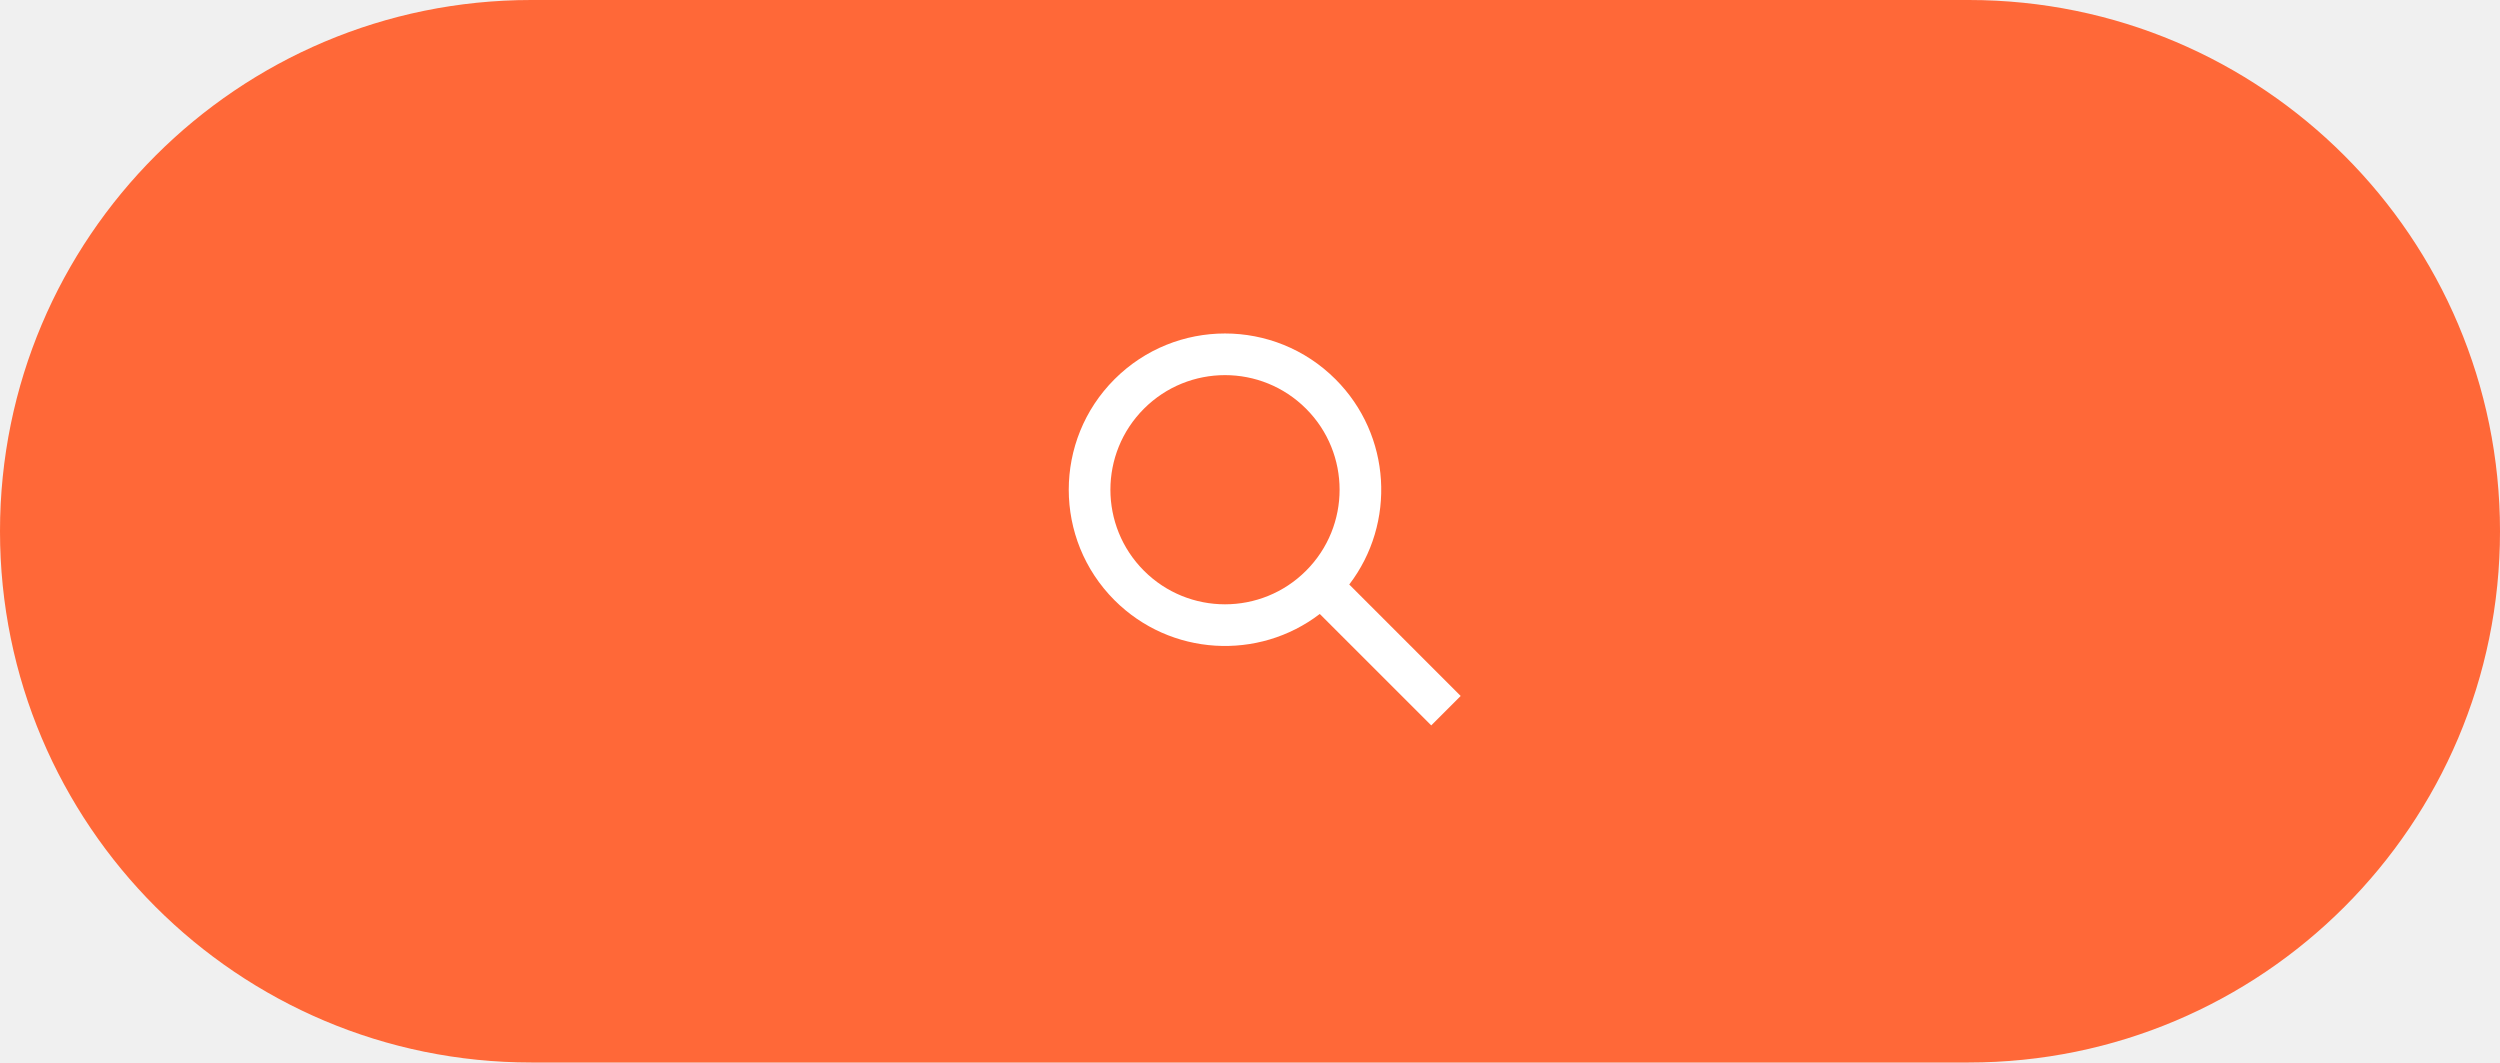
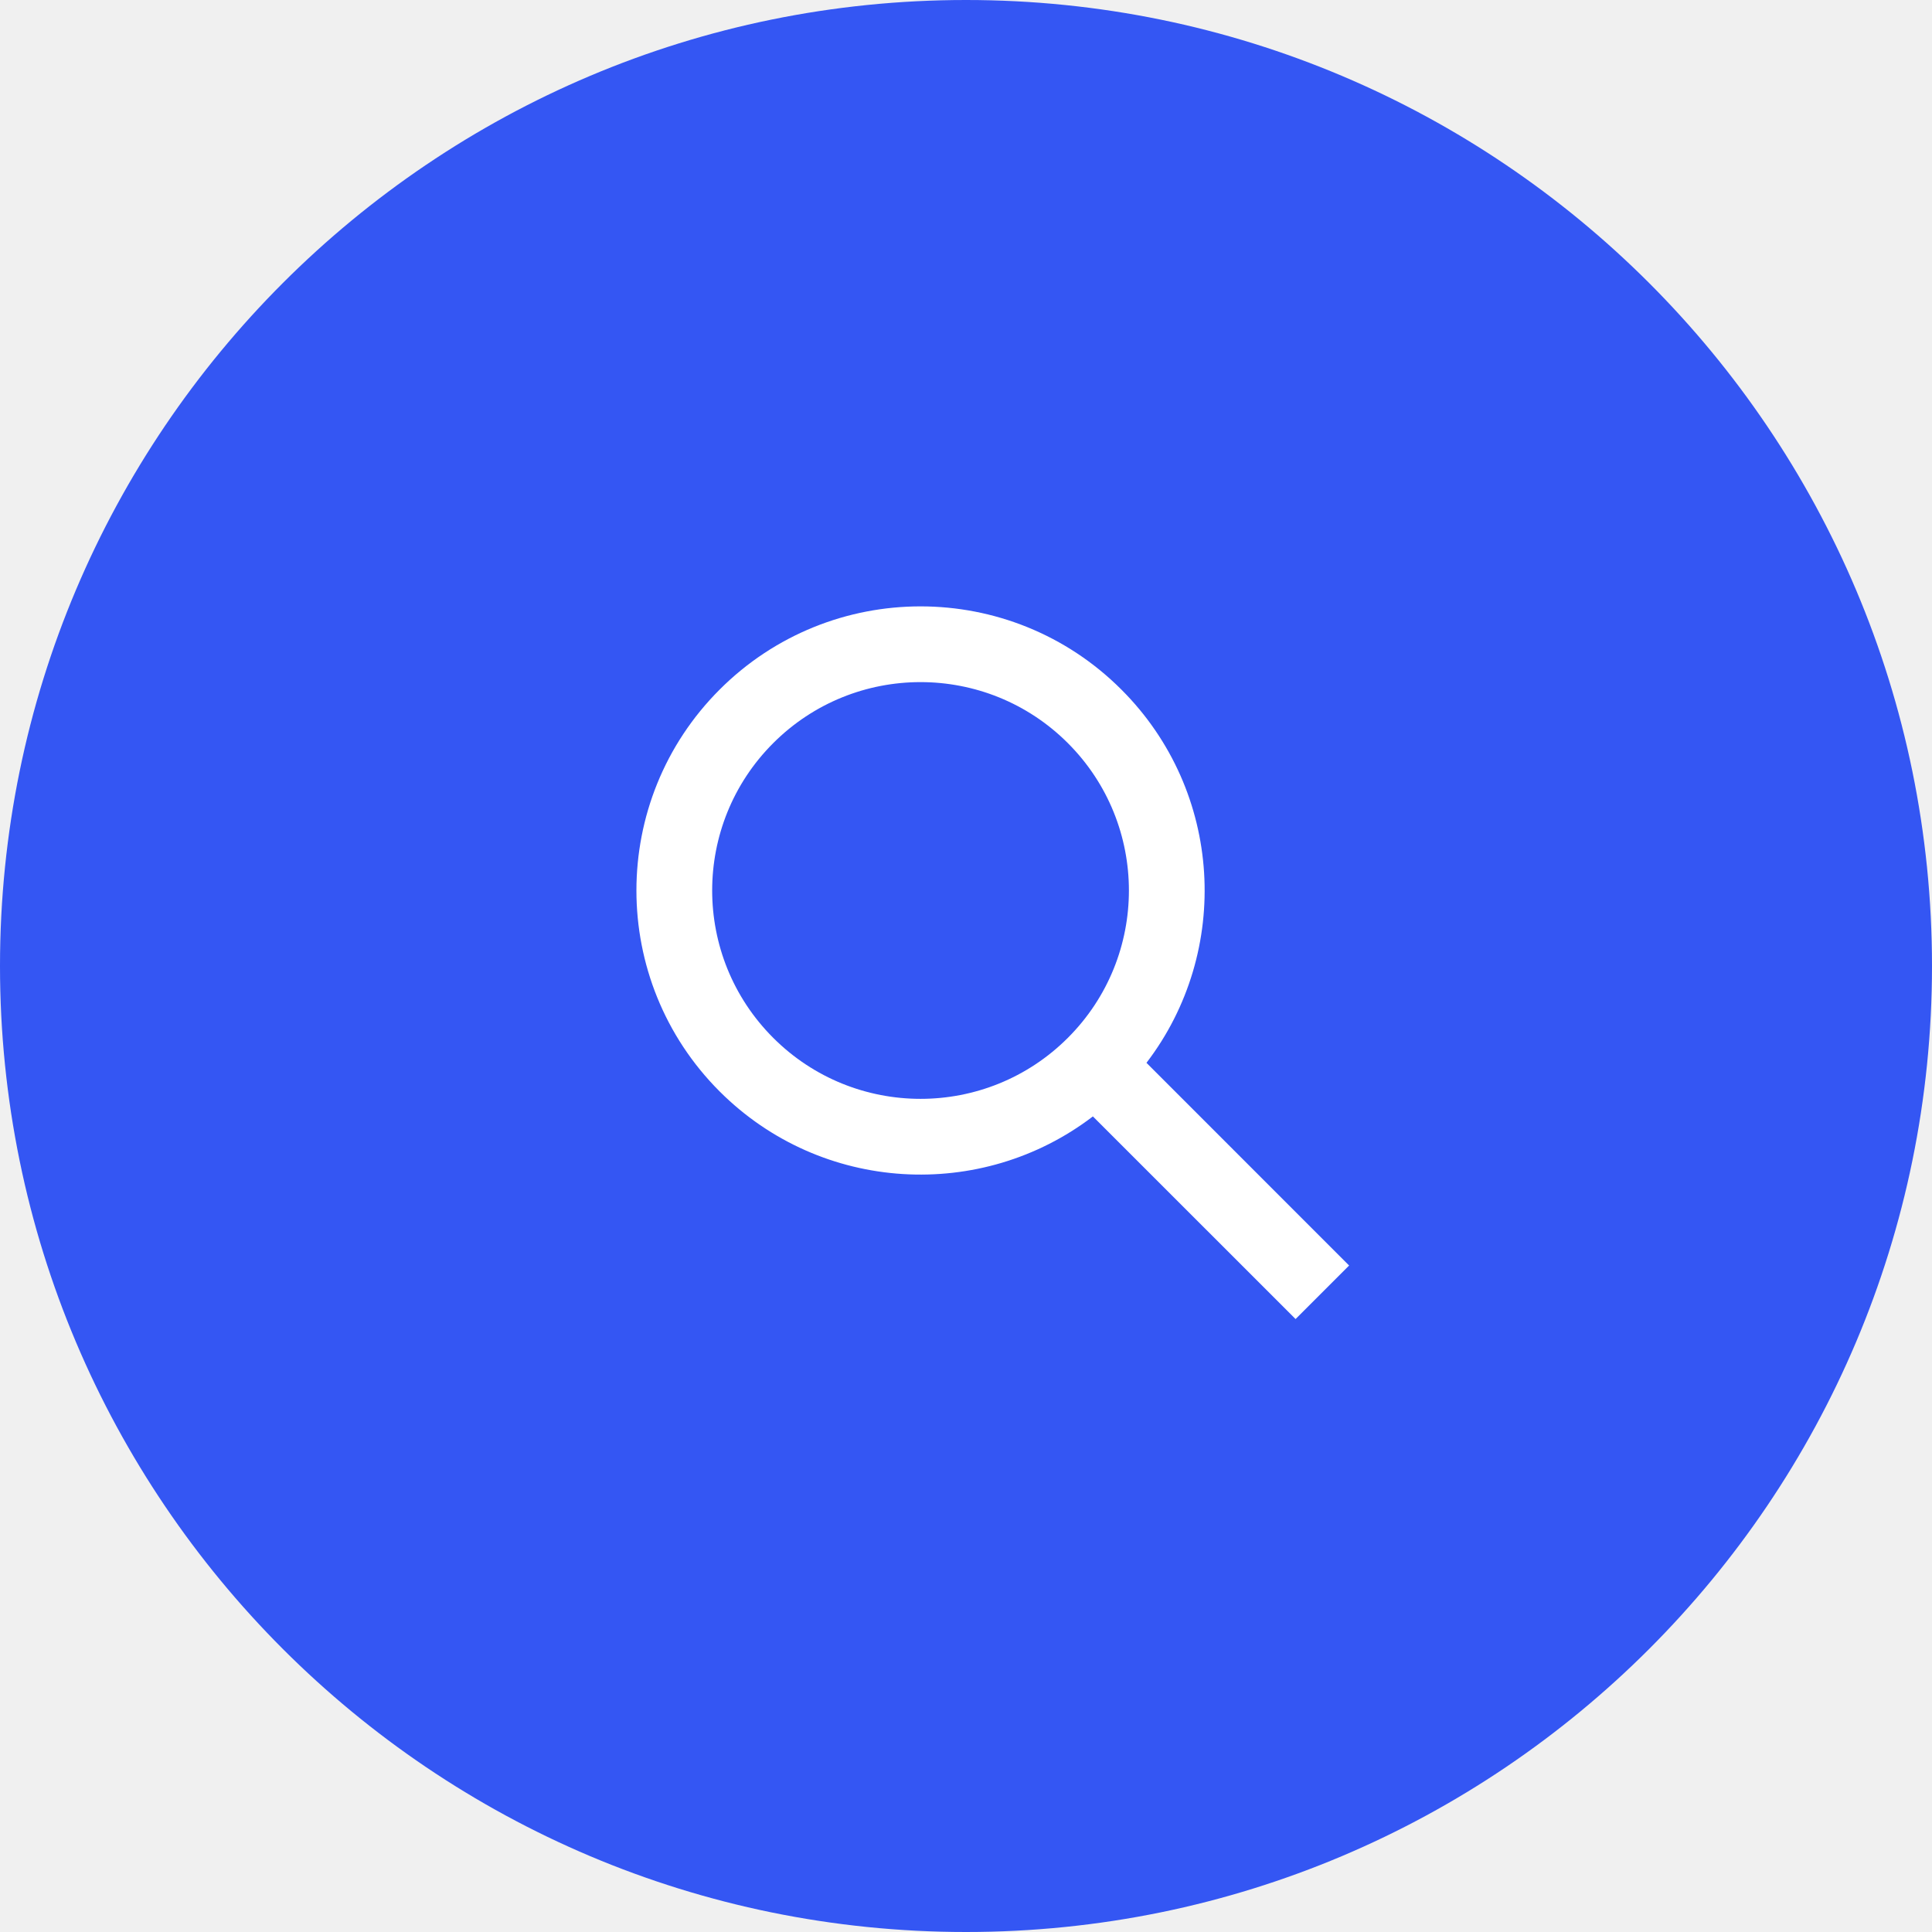
- <svg xmlns="http://www.w3.org/2000/svg" width="80" height="34" viewBox="0 0 80 34" fill="none">
-   <rect width="80" height="34" rx="17" fill="#FF6838" />
-   <path fill-rule="evenodd" clip-rule="evenodd" d="M41.793 18.264C40.361 19.696 38.039 19.696 36.607 18.264C35.175 16.832 35.175 14.51 36.607 13.078C38.039 11.646 40.361 11.646 41.793 13.078C43.225 14.51 43.225 16.832 41.793 18.264ZM42.233 19.647C40.273 21.146 37.457 20.999 35.664 19.207C33.712 17.254 33.712 14.088 35.664 12.136C37.617 10.183 40.783 10.183 42.736 12.136C44.528 13.928 44.675 16.744 43.176 18.704L46.742 22.271L45.8 23.213L42.233 19.647Z" fill="white" />
+ <svg xmlns="http://www.w3.org/2000/svg" width="34" height="34" viewBox="0 0 34 34" fill="none">
+   <rect width="34" height="34" rx="17" fill="#3456F3" />
+   <path fill-rule="evenodd" clip-rule="evenodd" d="M18.793 18.264C17.361 19.696 15.039 19.696 13.607 18.264C12.175 16.832 12.175 14.51 13.607 13.078C15.039 11.646 17.361 11.646 18.793 13.078C20.225 14.51 20.225 16.832 18.793 18.264ZM19.233 19.647C17.273 21.146 14.457 20.999 12.664 19.207C10.712 17.254 10.712 14.088 12.664 12.136C14.617 10.183 17.783 10.183 19.735 12.136C21.528 13.928 21.675 16.744 20.176 18.704L23.742 22.271L22.8 23.213L19.233 19.647Z" fill="white" />
</svg>
